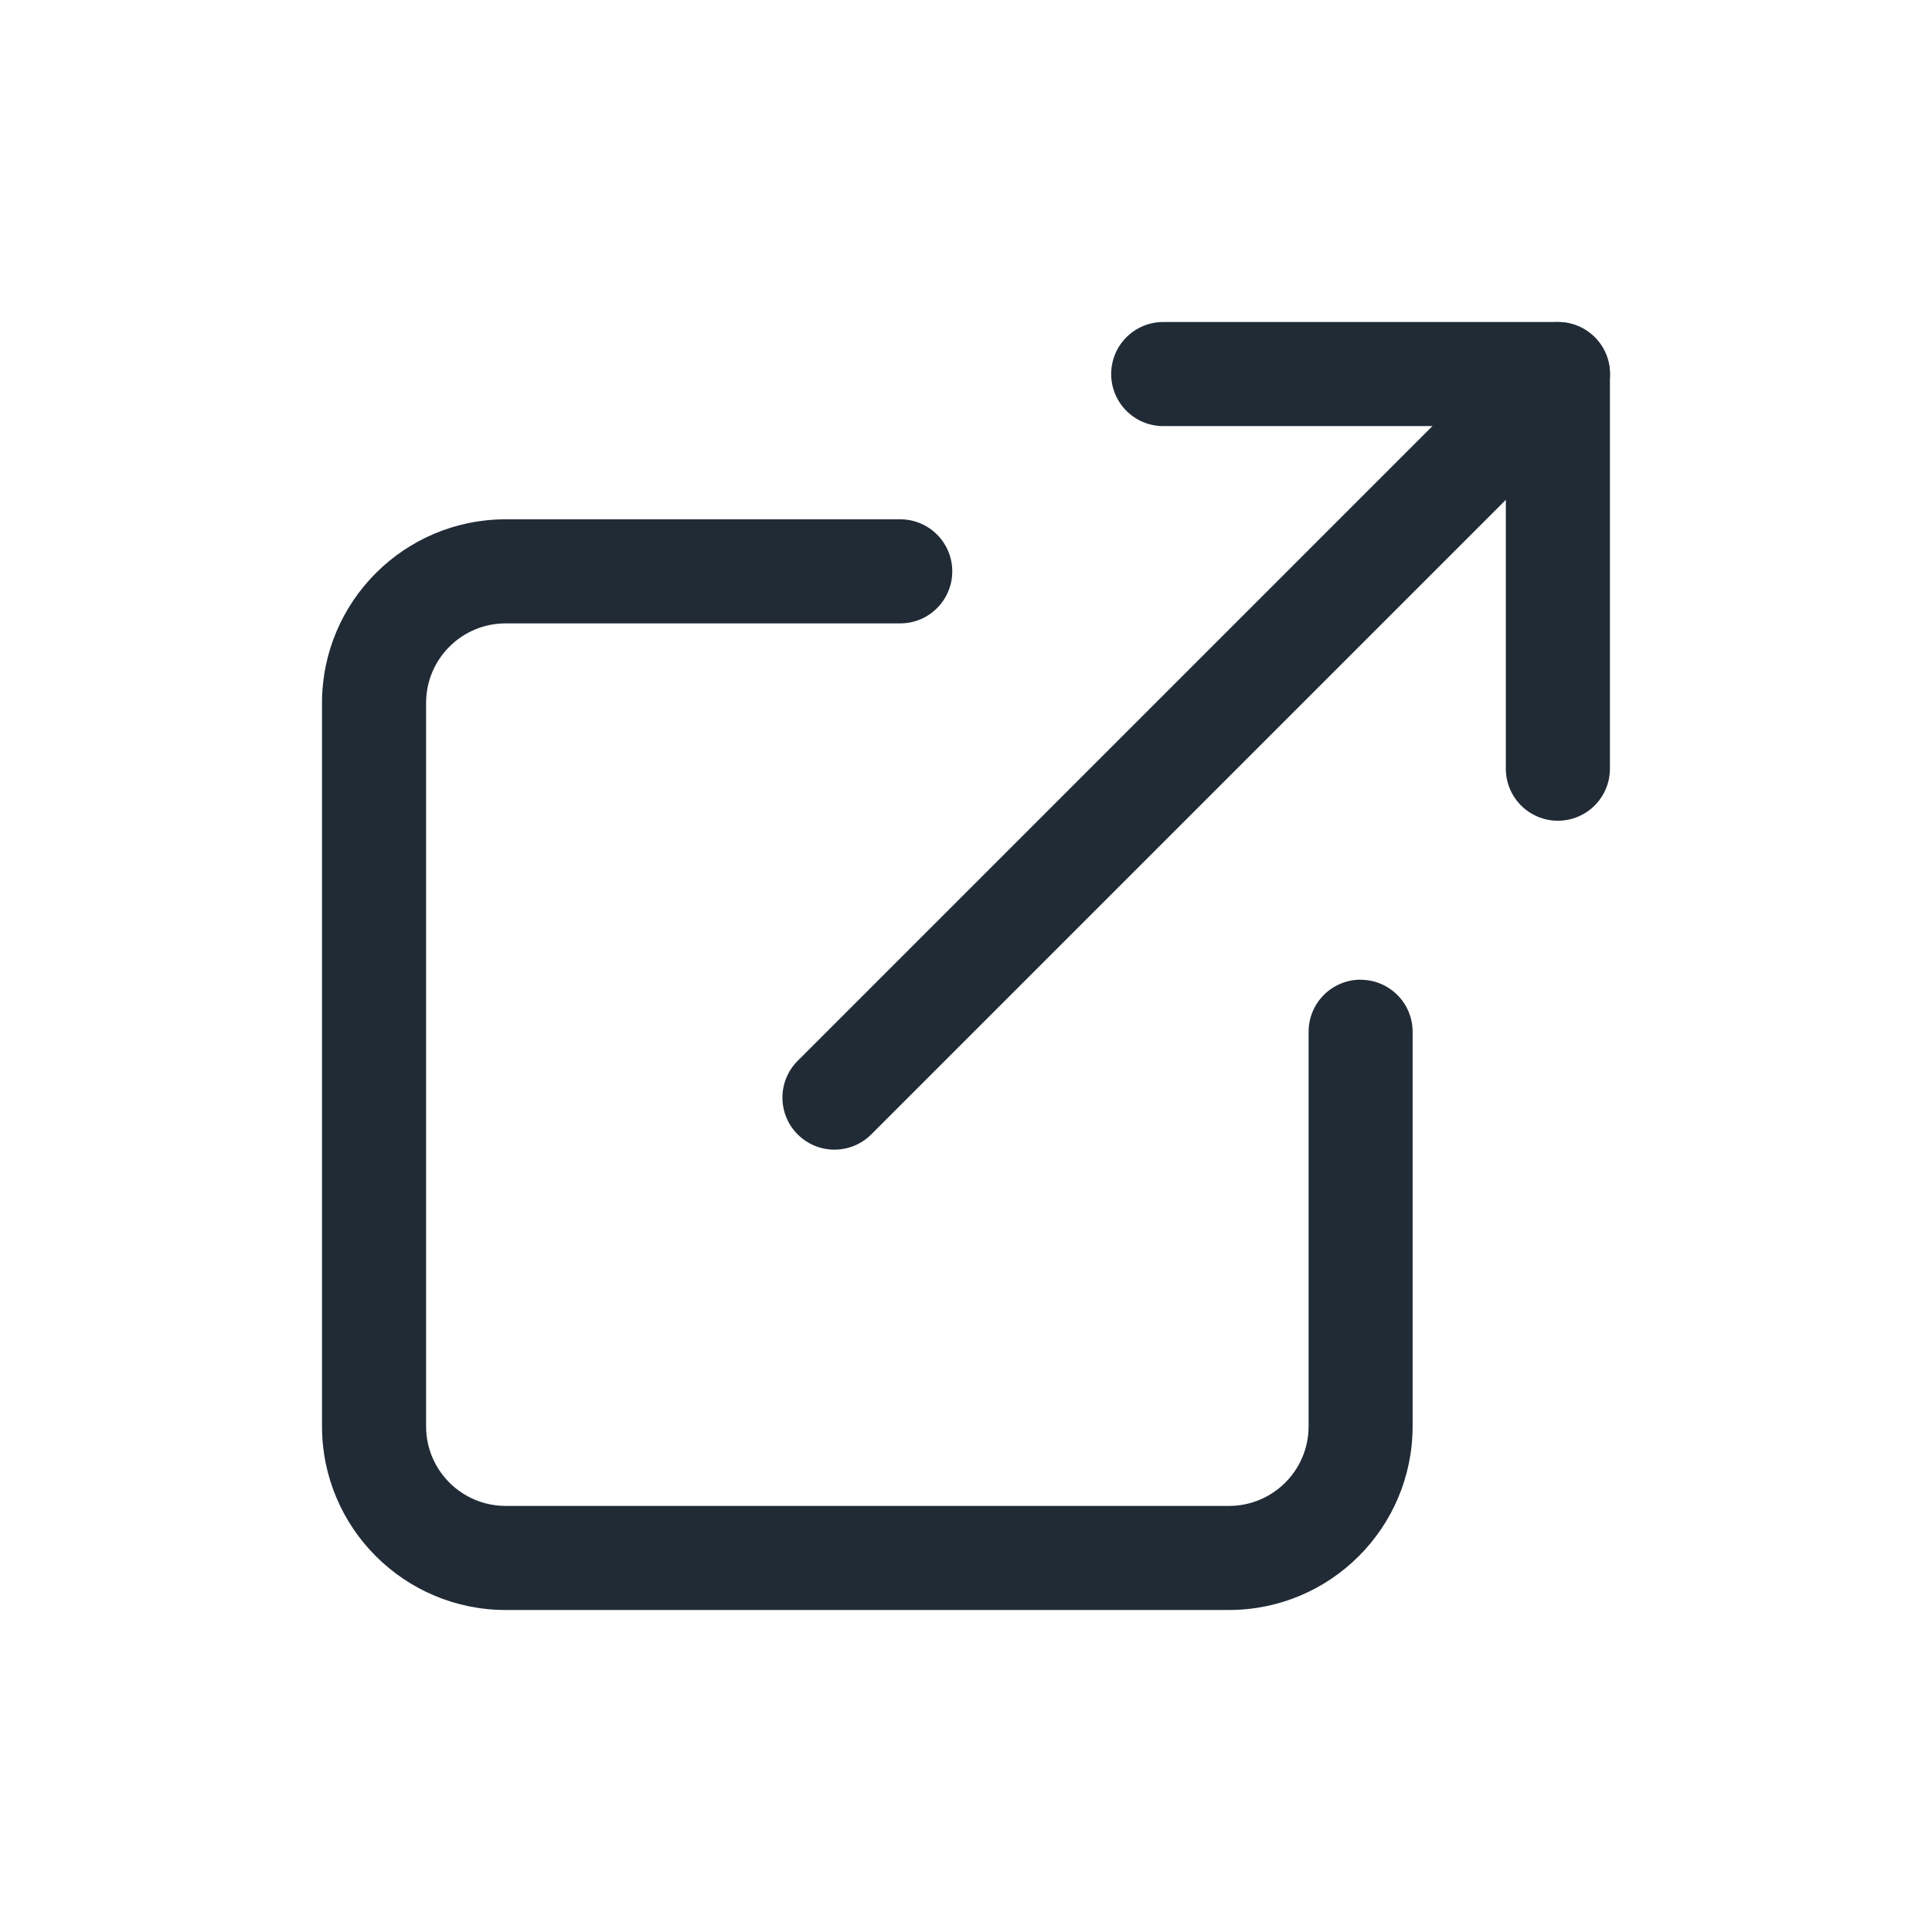
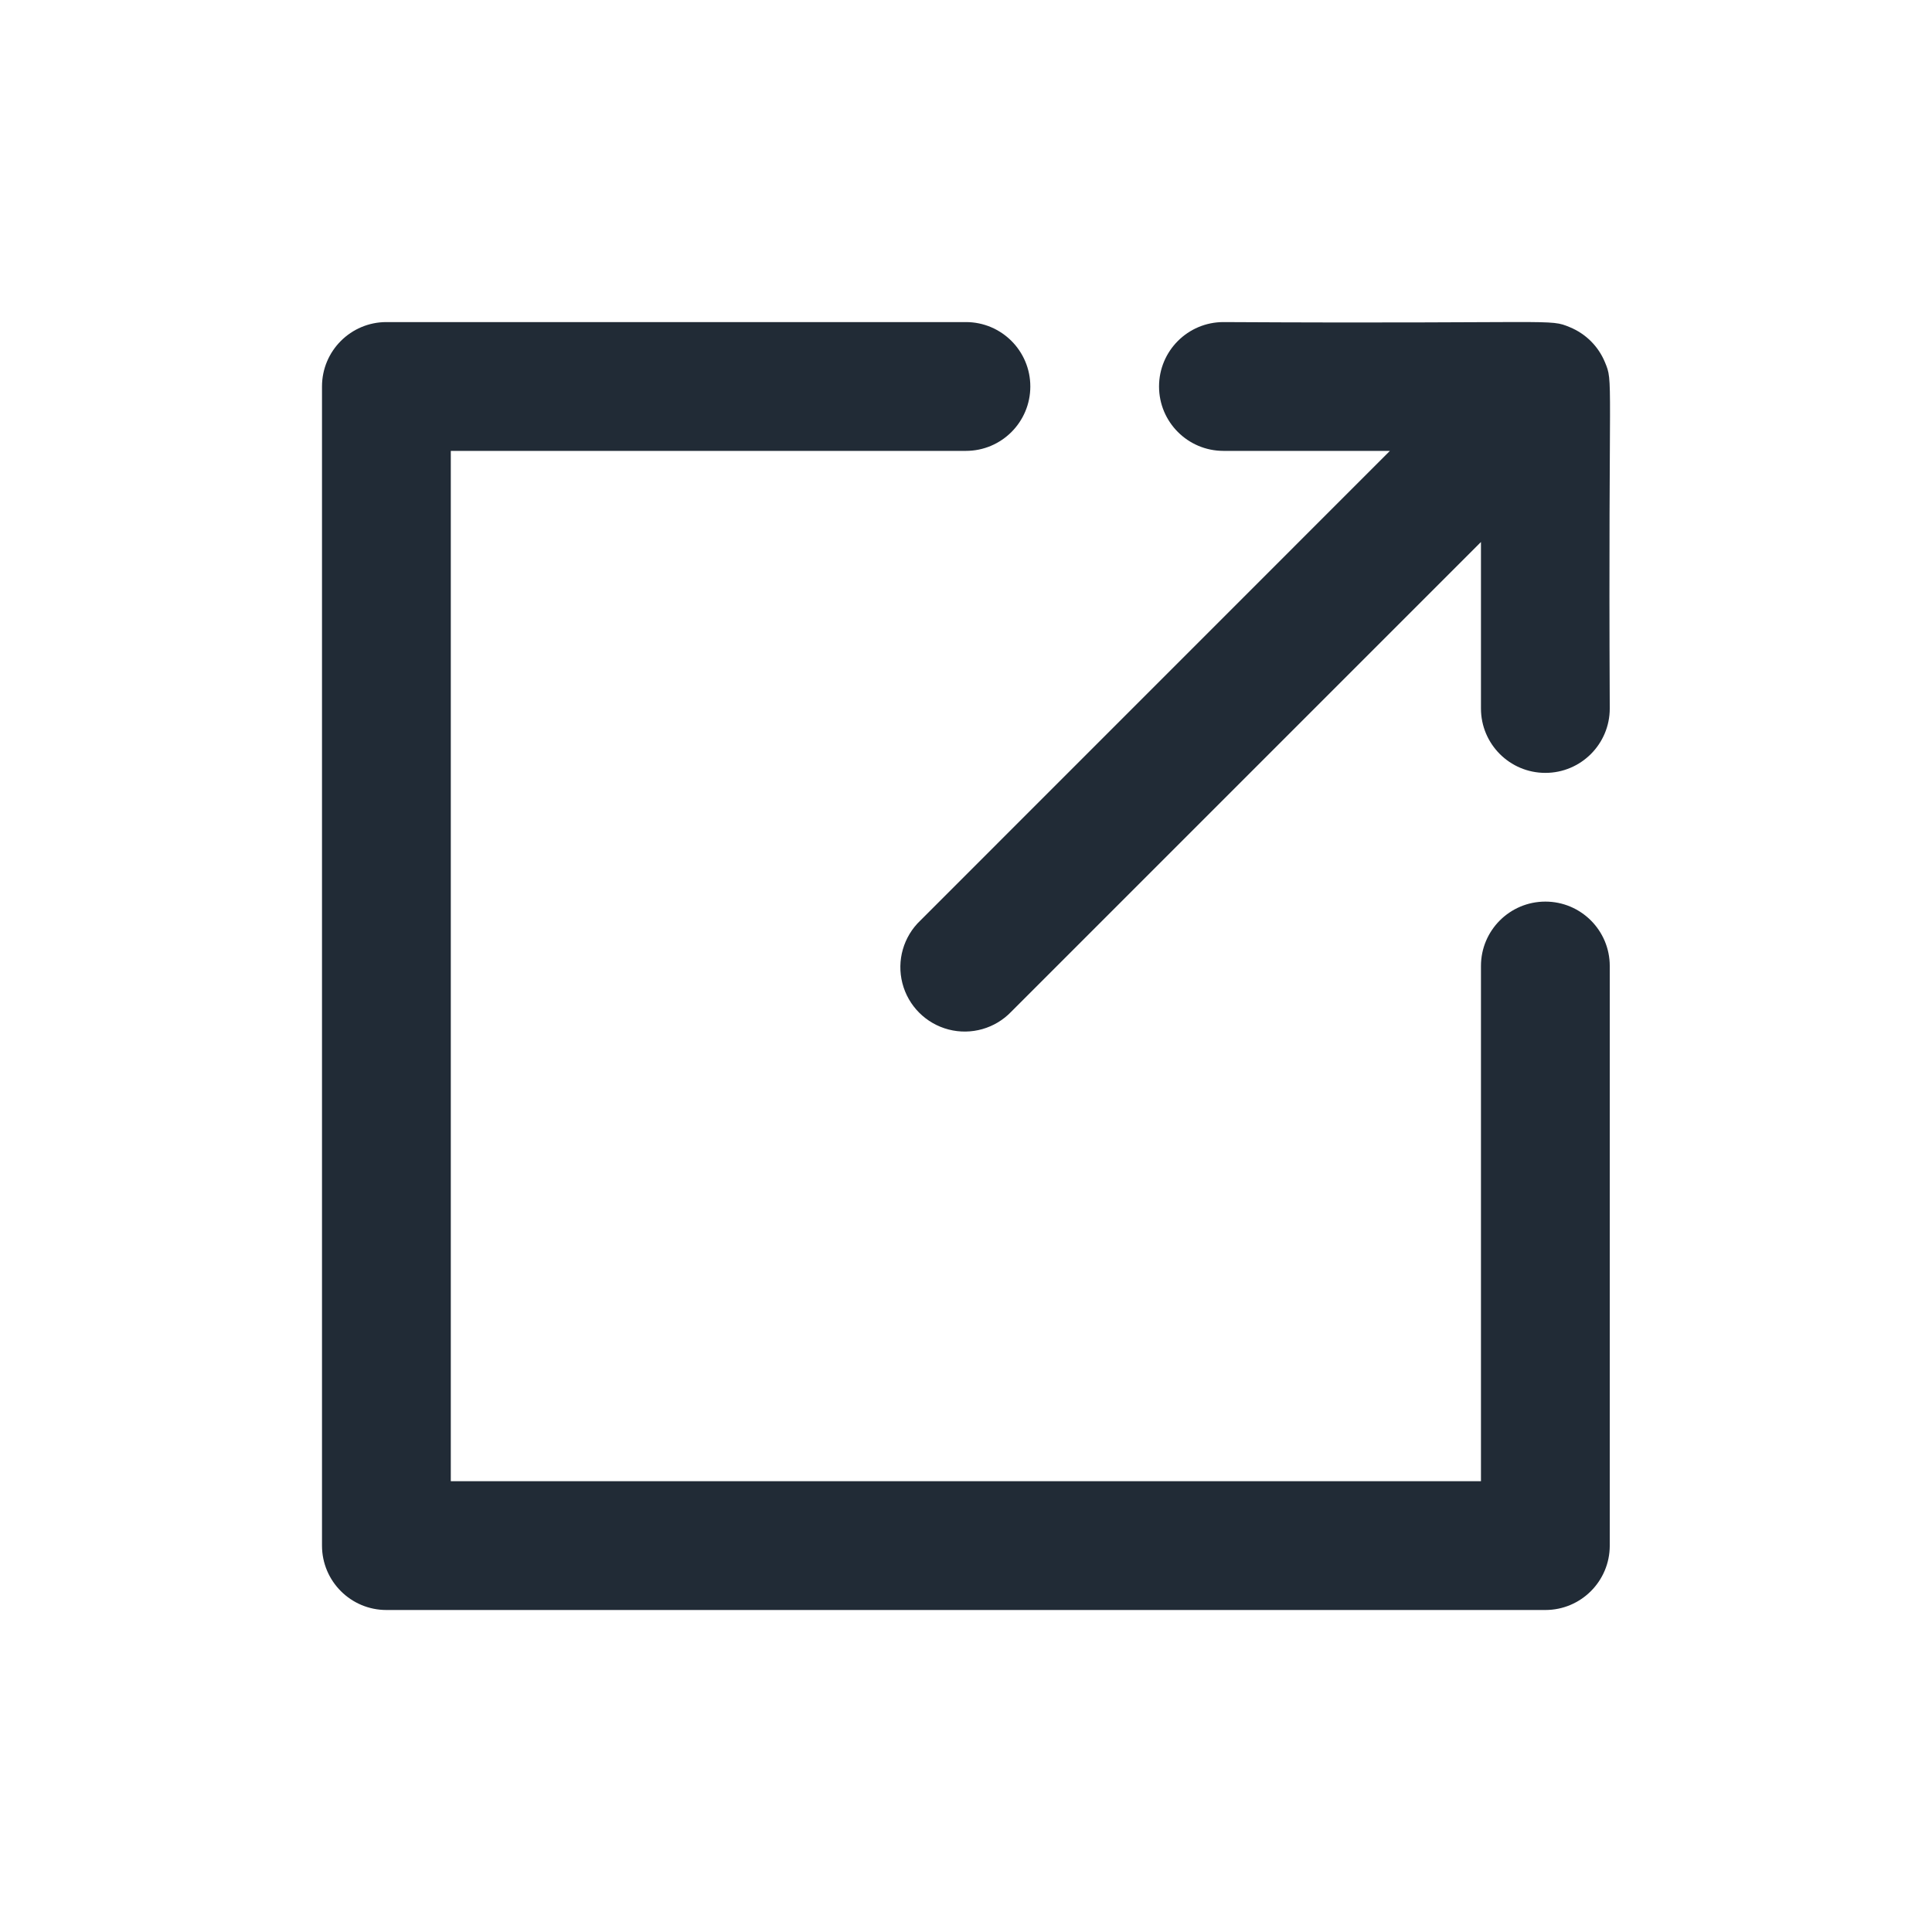
<svg xmlns="http://www.w3.org/2000/svg" width="24" height="24" fill="none" viewBox="0 0 24 24">
-   <path fill="#212B36" d="M16.902 12.17a.646.646 0 00-.646.647v4.903a.989.989 0 01-.988.987H6.28a.989.989 0 01-.987-.987V8.732c0-.545.443-.988.987-.988h4.903a.646.646 0 100-1.293H6.28A2.283 2.283 0 004 8.731v8.989A2.283 2.283 0 006.28 20h8.988a2.283 2.283 0 002.28-2.28v-4.903a.646.646 0 00-.645-.646zM19.354 4H14.45a.646.646 0 100 1.293h4.256v4.256a.646.646 0 001.293 0V4.646A.646.646 0 0019.354 4z" />
-   <path fill="#212B36" d="M19.81 4.19a.646.646 0 00-.913 0l-8.988 8.988a.646.646 0 00.914.914l8.988-8.988a.646.646 0 000-.914z" />
+   <path fill="#212B36" d="M19.197 11.2a.8.8 0 00-.8.8v6.4H5.6V5.601h6.399a.8.8 0 000-1.6h-7.2a.8.8 0 00-.799.8v14.4a.8.8 0 00.8.799h14.397a.8.8 0 00.8-.8V12a.8.8 0 00-.8-.8z" />
+   <path fill="#212B36" d="M19.502 4.065c-.266-.11-.111-.041-4.304-.064a.8.8 0 100 1.6h2.068l-5.832 5.833a.8.8 0 101.13 1.132l5.833-5.833v2.068a.8.8 0 001.6 0c-.02-4.214.049-4.04-.061-4.304a.8.8 0 00-.434-.432z" />
</svg>
